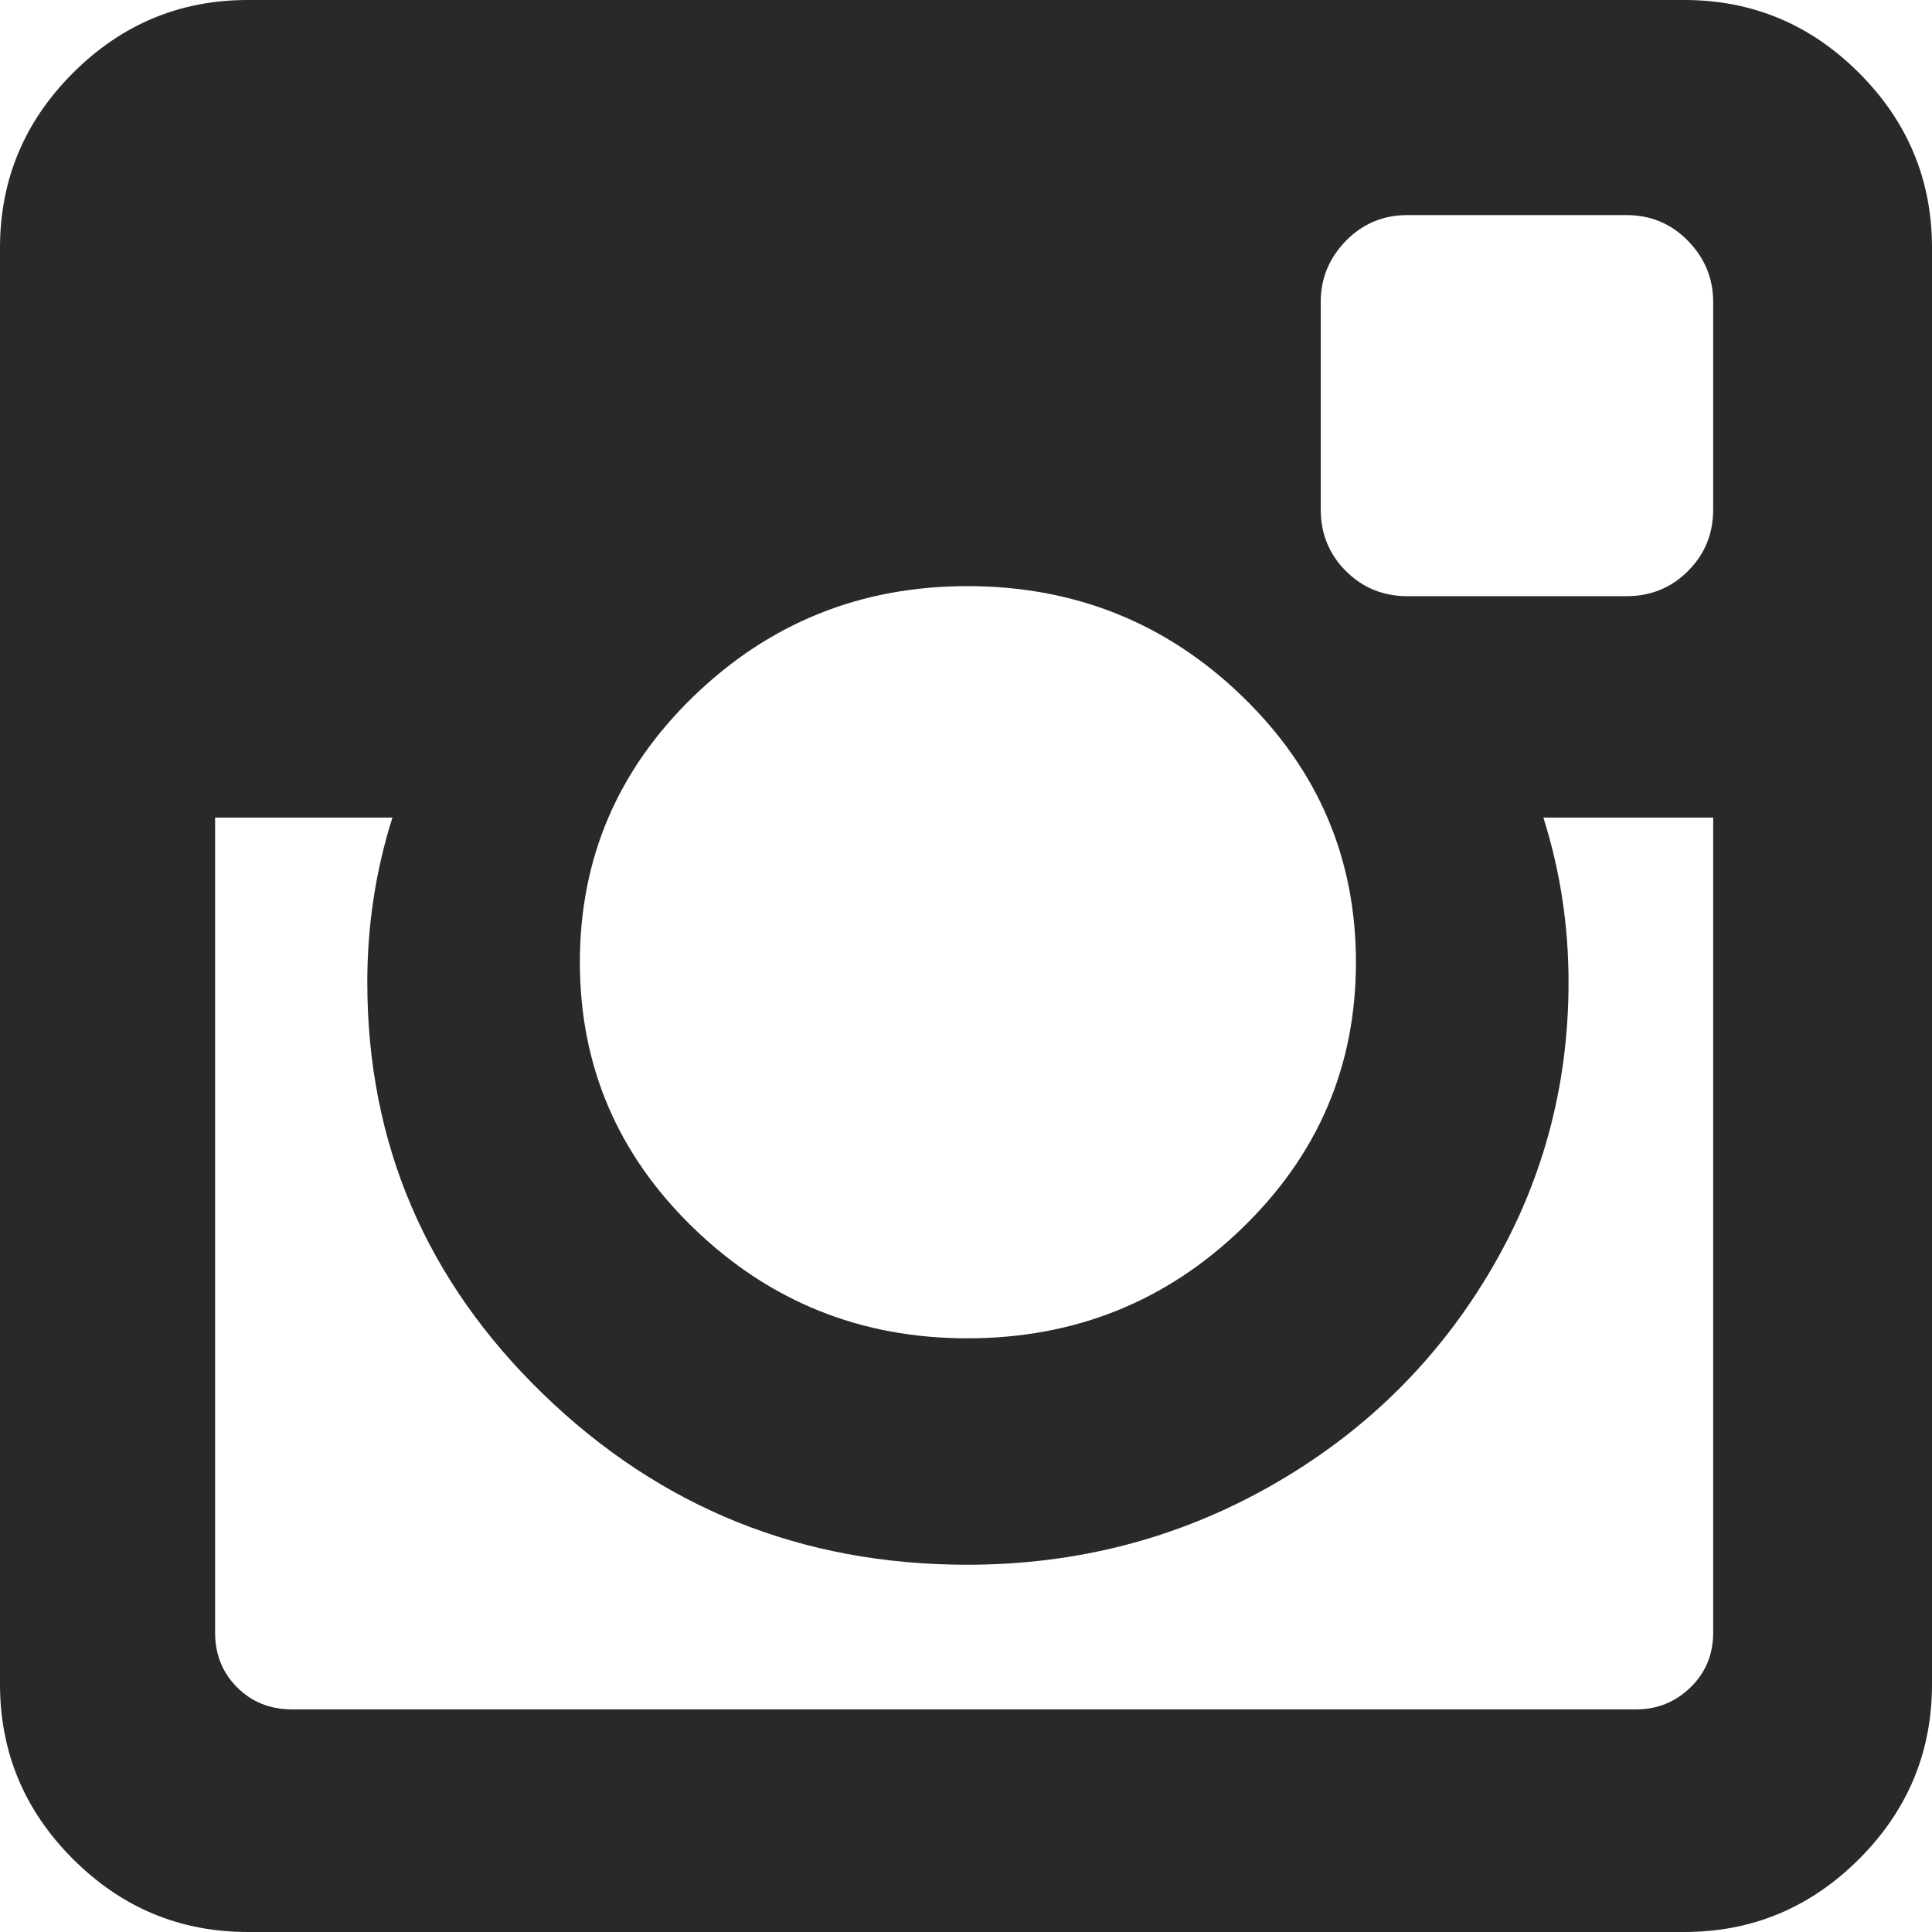
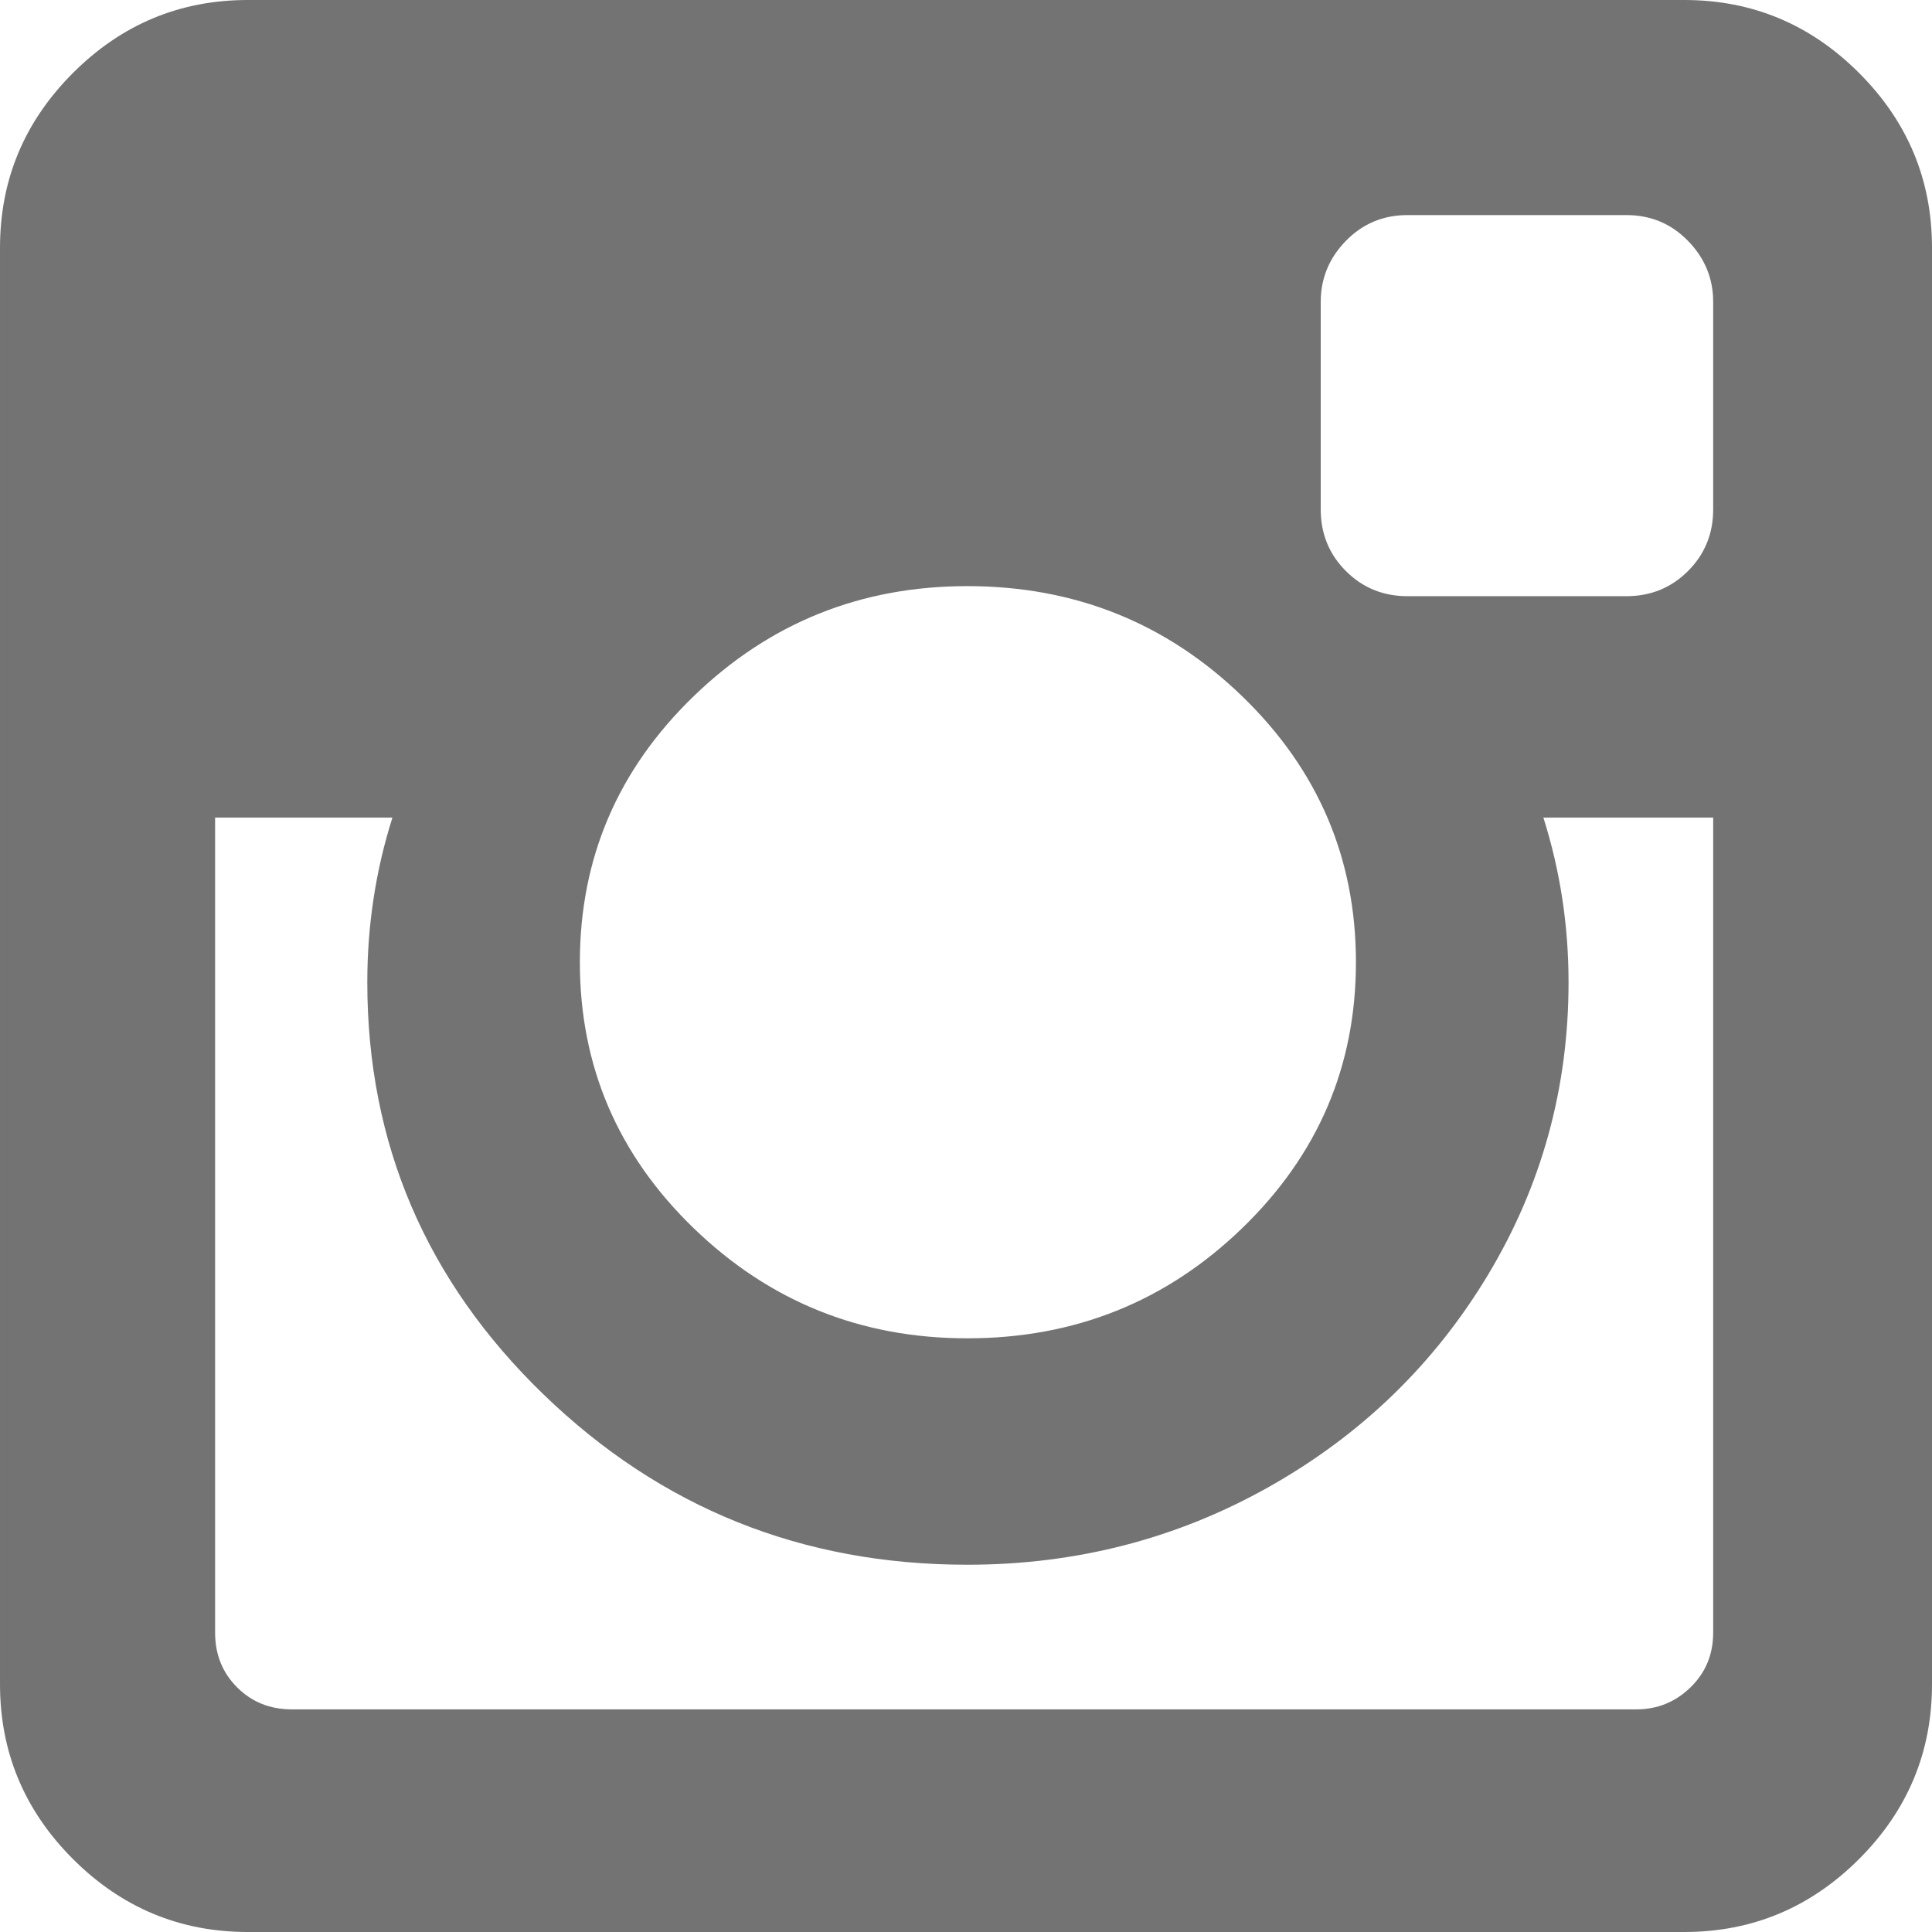
<svg xmlns="http://www.w3.org/2000/svg" width="100%" height="100%" viewBox="0 0 284 284" version="1.1" xml:space="preserve" style="fill-rule:evenodd;clip-rule:evenodd;stroke-linejoin:round;stroke-miterlimit:1.414;">
-   <g transform="matrix(0.647612,7.23404e-22,7.23404e-22,0.647609,-2.95352e-09,-7.23404e-25)">
-     <path d="M421.981,16.562C410.941,5.519 397.711,0 382.298,0L56.248,0C40.83,0 27.604,5.521 16.561,16.562C5.52,27.6 0.001,40.828 0.001,56.243L0.001,382.29C0.001,397.703 5.519,410.934 16.561,421.973C27.604,433.013 40.833,438.536 56.248,438.536L382.294,438.536C397.704,438.536 410.938,433.013 421.978,421.973C433.021,410.934 438.535,397.703 438.535,382.29L438.535,56.243C438.534,40.825 433.021,27.604 421.981,16.562ZM157.462,158.025C174.686,141.373 195.386,133.043 219.559,133.043C243.919,133.043 264.712,141.373 281.94,158.025C299.168,174.68 307.777,194.81 307.777,218.411C307.777,242.009 299.168,262.14 281.94,278.79C264.712,295.449 243.926,303.778 219.559,303.778C195.387,303.778 174.689,295.442 157.462,278.79C140.234,262.138 131.621,242.009 131.621,218.411C131.621,194.81 140.234,174.681 157.462,158.025ZM388.865,370.589C388.865,375.534 387.147,379.672 383.724,383.005C380.291,386.335 376.205,388.001 371.442,388.001L66.242,388.001C61.294,388.001 57.151,386.335 53.823,383.005C50.49,379.679 48.825,375.534 48.825,370.589L48.825,185.575L89.08,185.575C85.275,197.568 83.372,210.037 83.372,222.977C83.372,259.53 96.694,290.692 123.341,316.488C149.991,342.274 182.062,355.173 219.558,355.173C244.302,355.173 267.141,349.27 288.085,337.47C309.022,325.663 325.571,309.631 337.761,289.358C349.944,269.086 356.035,246.958 356.035,222.978C356.035,210.038 354.125,197.572 350.32,185.576L388.867,185.576L388.867,370.59L388.865,370.59L388.865,370.589ZM388.865,115.626C388.865,121.146 386.962,125.81 383.149,129.616C379.344,133.425 374.683,135.327 369.16,135.327L319.484,135.327C313.967,135.327 309.299,133.424 305.494,129.616C301.688,125.81 299.786,121.146 299.786,115.626L299.786,68.522C299.786,63.192 301.688,58.577 305.494,54.674C309.3,50.773 313.968,48.82 319.484,48.82L369.16,48.82C374.683,48.82 379.345,50.772 383.149,54.674C386.961,58.577 388.865,63.192 388.865,68.522L388.865,115.626Z" style="fill:rgb(42,40,40);fill-rule:nonzero;" />
-   </g>
+   <path d="M273.28,10.726c-7.15,-7.152 -15.718,-10.726 -25.699,-10.726l-211.154,0c-9.985,0 -18.55,3.575 -25.702,10.726c-7.15,7.148 -10.724,15.715 -10.724,25.697l0,211.151c0,9.982 3.573,18.551 10.724,25.7c7.152,7.149 15.719,10.726 25.702,10.726l211.151,0c9.98,0 18.55,-3.577 25.7,-10.726c7.152,-7.149 10.723,-15.718 10.723,-25.7l0,-211.151c-0.001,-9.984 -3.571,-18.546 -10.721,-25.697ZM101.974,102.338c11.155,-10.784 24.56,-16.178 40.215,-16.178c15.776,0 29.242,5.394 40.399,16.178c11.157,10.786 16.732,23.823 16.732,39.107c0,15.282 -5.575,28.319 -16.732,39.102c-11.157,10.788 -24.619,16.182 -40.399,16.182c-15.654,0 -29.058,-5.398 -40.215,-16.182c-11.157,-10.784 -16.735,-23.82 -16.735,-39.102c0,-15.284 5.578,-28.32 16.735,-39.107ZM251.834,239.997c0,3.202 -1.113,5.882 -3.33,8.04c-2.223,2.157 -4.869,3.236 -7.954,3.236l-197.651,0c-3.204,0 -5.887,-1.079 -8.043,-3.236c-2.158,-2.153 -3.236,-4.838 -3.236,-8.04l0,-119.817l26.069,0c-2.464,7.767 -3.696,15.842 -3.696,24.222c0,23.672 8.627,43.853 25.884,60.558c17.259,16.7 38.029,25.053 62.311,25.053c16.025,0 30.816,-3.823 44.379,-11.464c13.559,-7.647 24.277,-18.029 32.171,-31.158c7.89,-13.128 11.835,-27.459 11.835,-42.988c0,-8.381 -1.237,-16.454 -3.702,-24.222l24.964,0l0,119.816l-0.001,0l0,0ZM251.834,74.88c0,3.575 -1.233,6.596 -3.702,9.06c-2.464,2.467 -5.483,3.699 -9.06,3.699l-32.17,0c-3.573,0 -6.596,-1.232 -9.06,-3.699c-2.465,-2.464 -3.697,-5.485 -3.697,-9.06l0,-30.505c0,-3.451 1.232,-6.44 3.697,-8.968c2.464,-2.526 5.487,-3.791 9.06,-3.791l32.17,0c3.577,0 6.596,1.264 9.06,3.791c2.469,2.528 3.702,5.517 3.702,8.968l0,30.505Z" style="fill:#737373;fill-rule:nonzero;" />
</svg>
